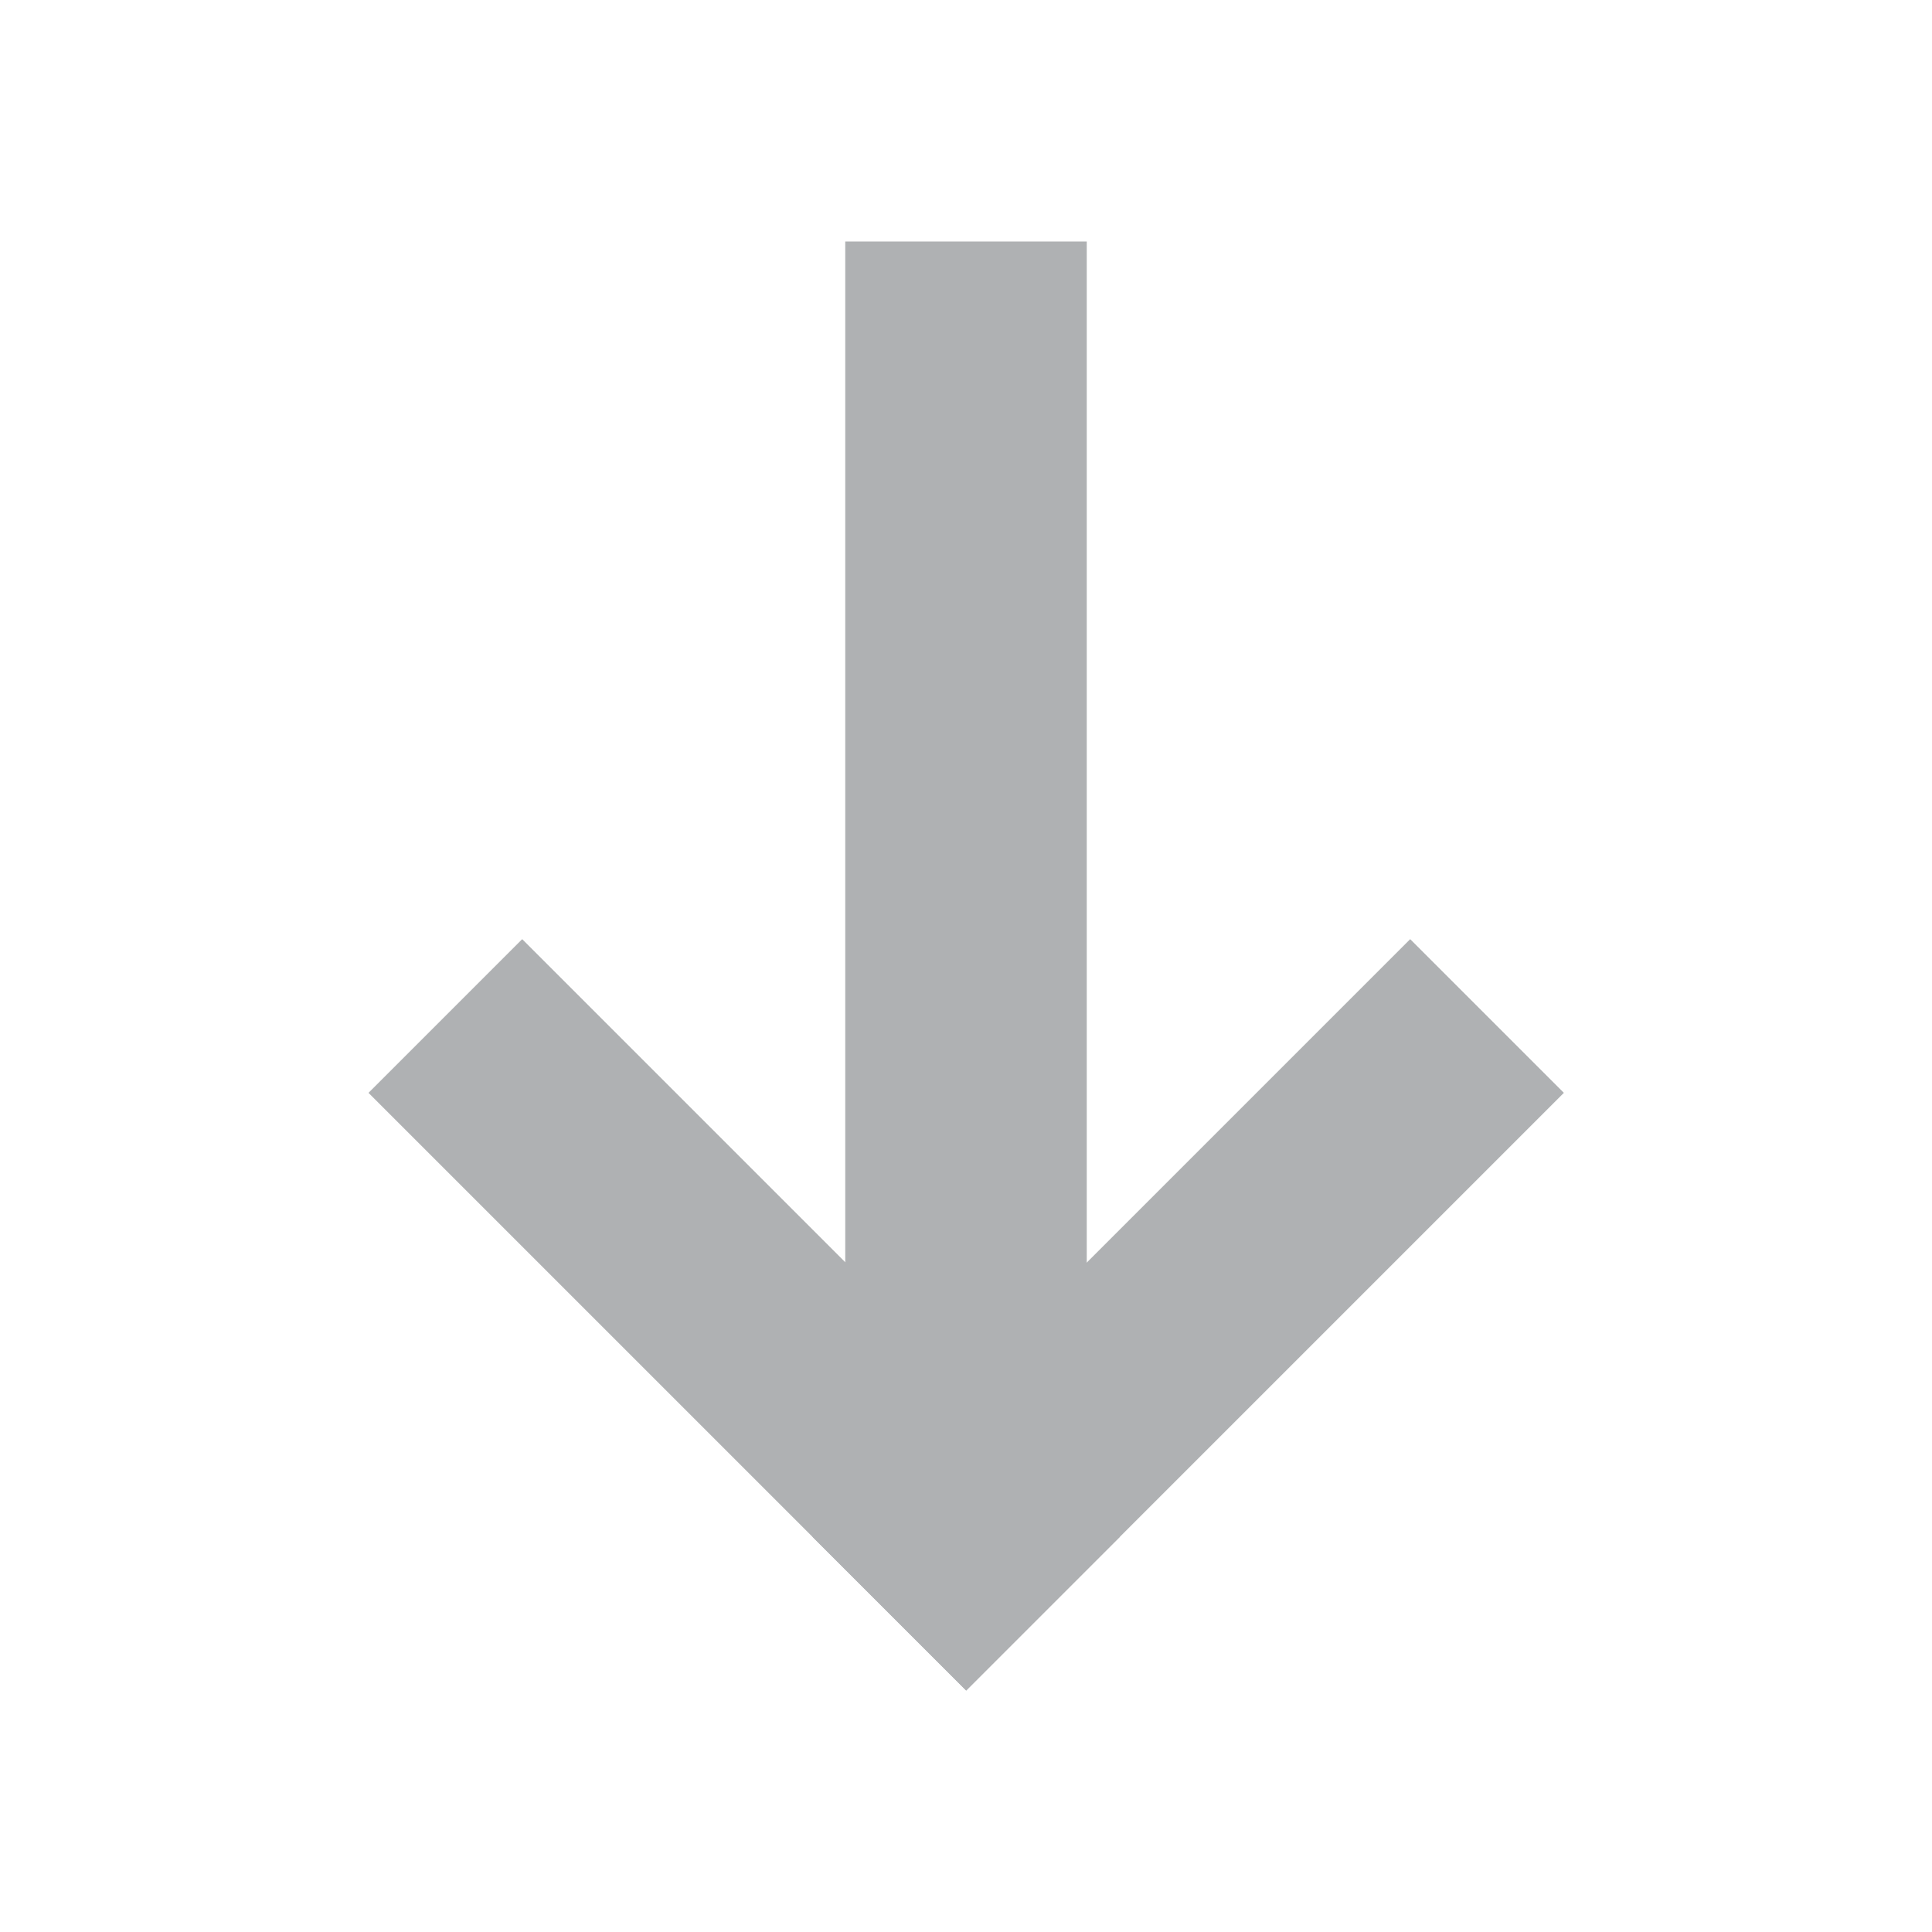
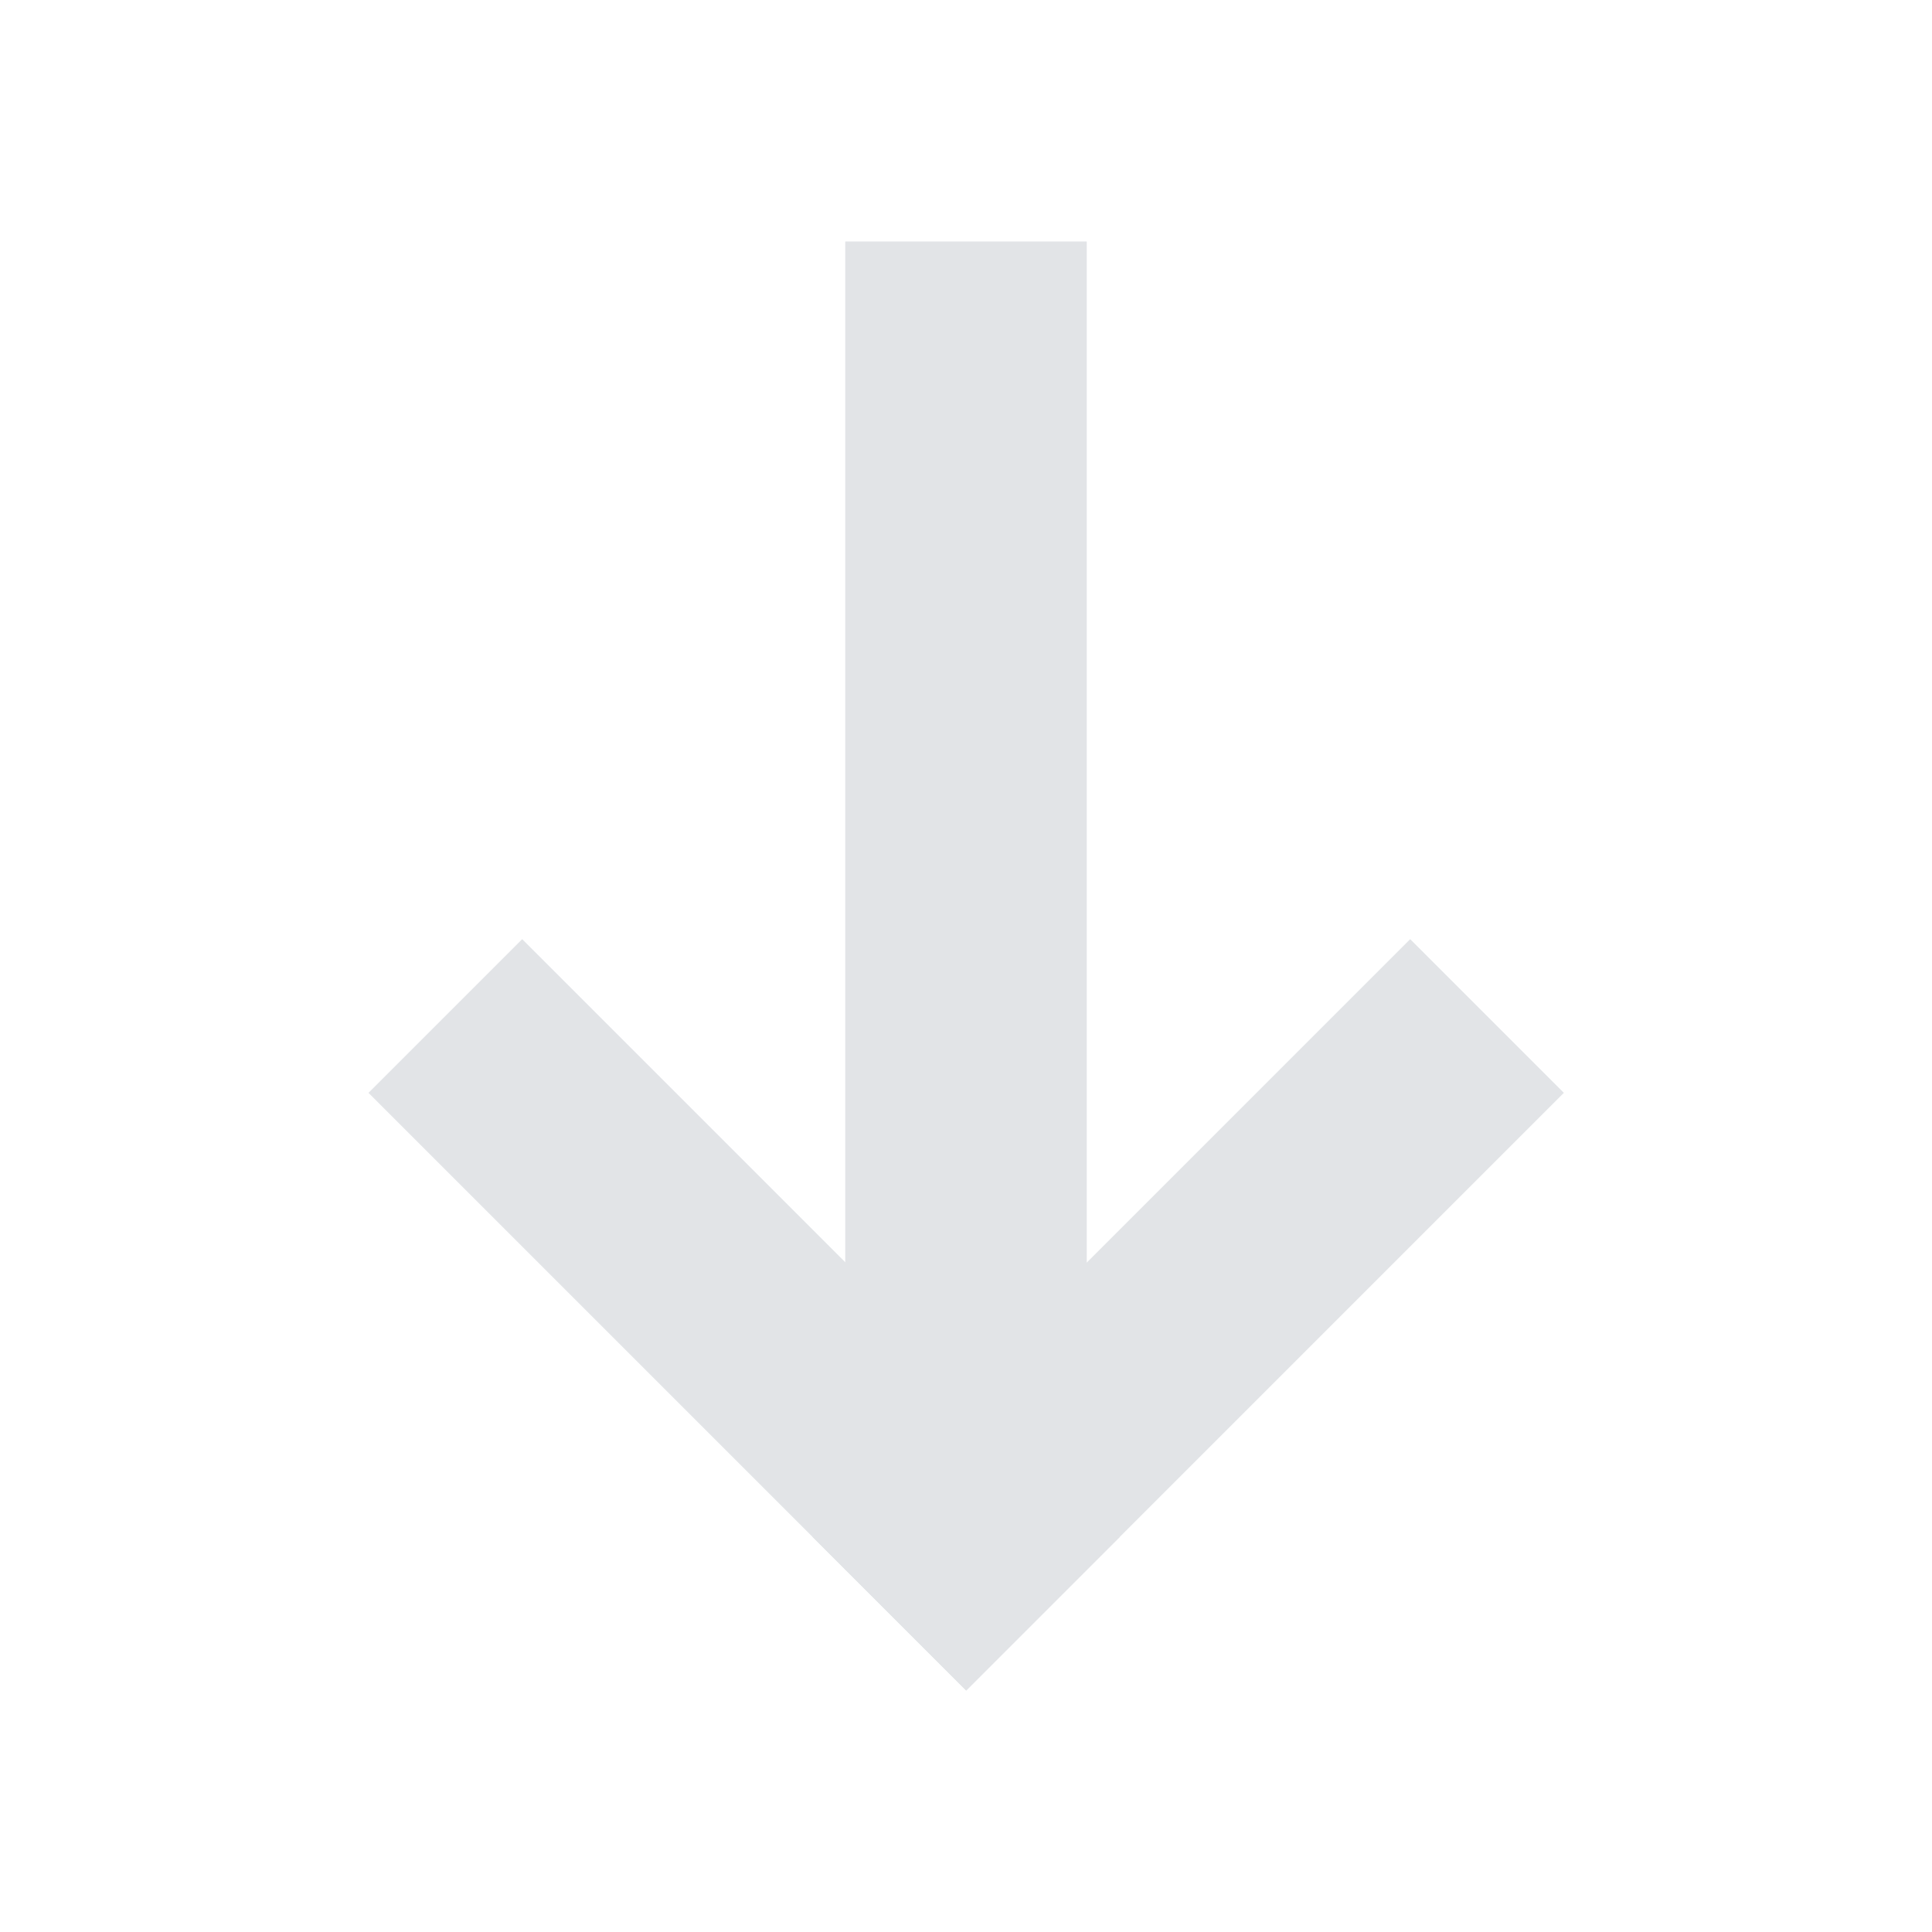
<svg xmlns="http://www.w3.org/2000/svg" width="16" height="16" viewBox="0 0 16 16">
-   <g fill="#AFB1B3" fill-rule="evenodd" transform="matrix(0 -1 -1 0 13 14)">
+   <g fill="#e2e4e7" fill-rule="evenodd" transform="matrix(0 -1 -1 0 13 14)">
    <rect width="11" height="2" x="1" y="4" />
    <g transform="translate(0 .02)">
      <rect width="7" height="1.8" x="-.389" y="2.24" transform="rotate(-45 3.111 3.14)" />
      <rect width="1.8" height="7" x="2.211" y="3.317" transform="rotate(-45 3.111 6.817)" />
    </g>
  </g>
</svg>
